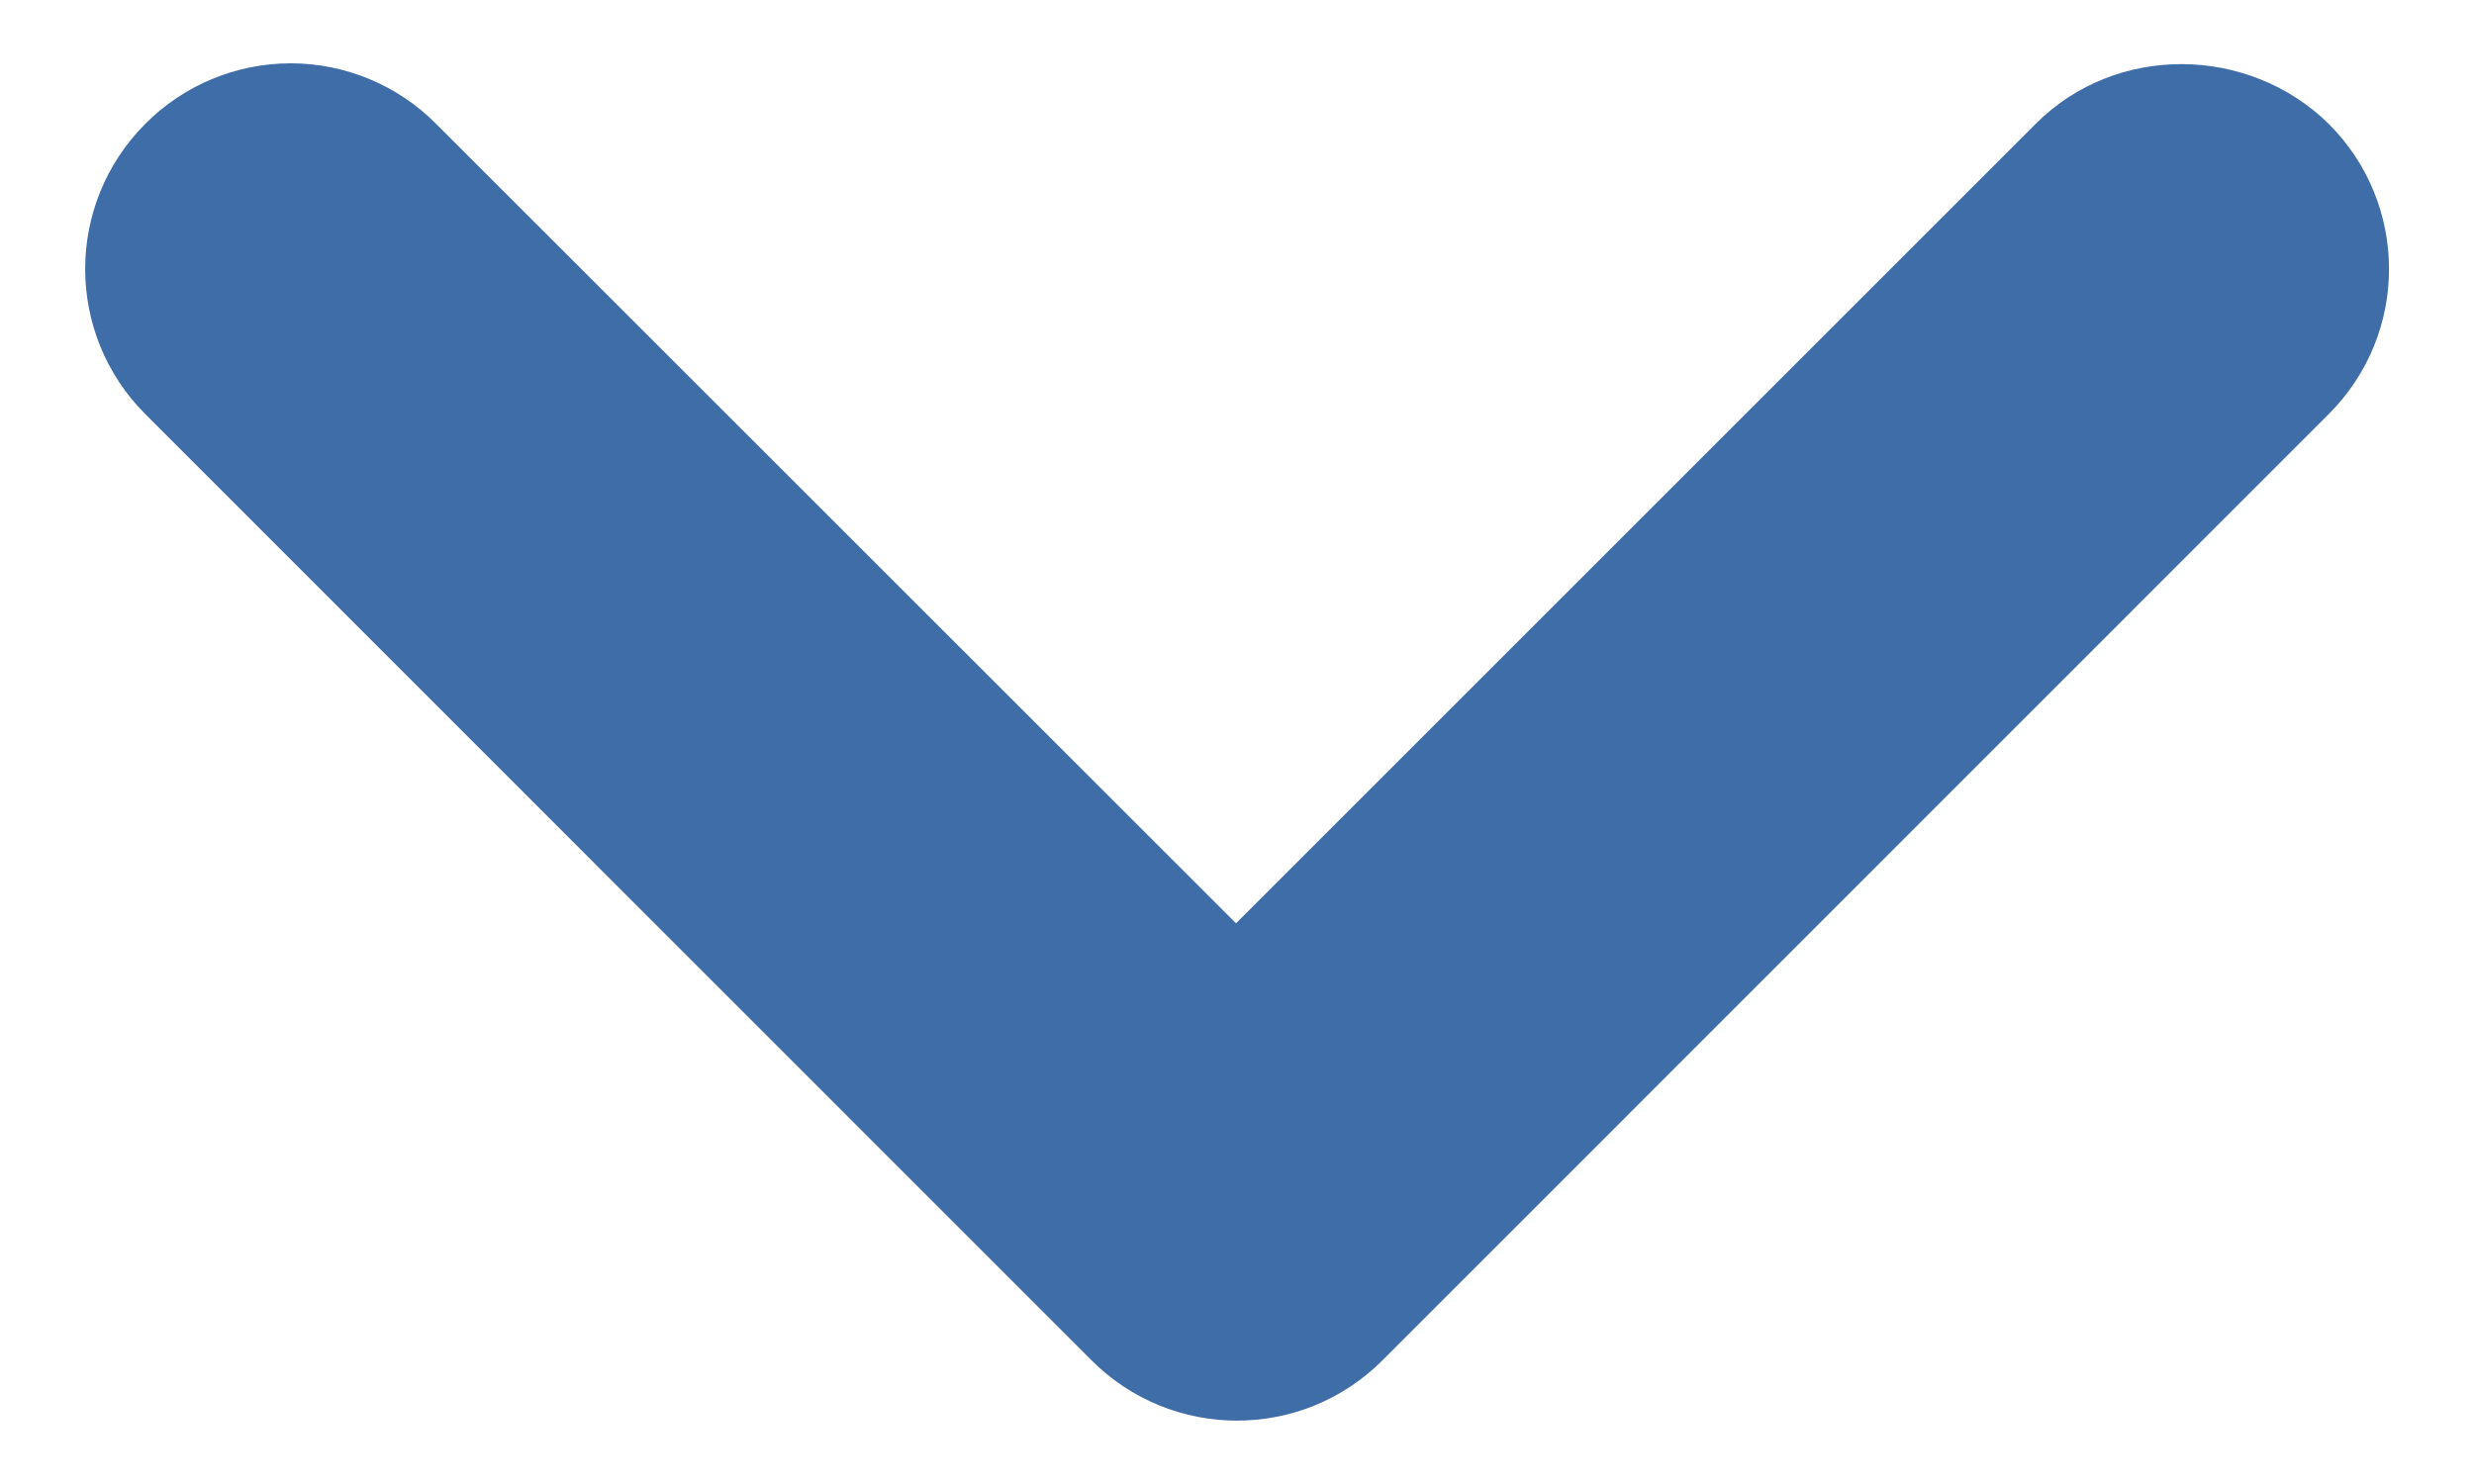
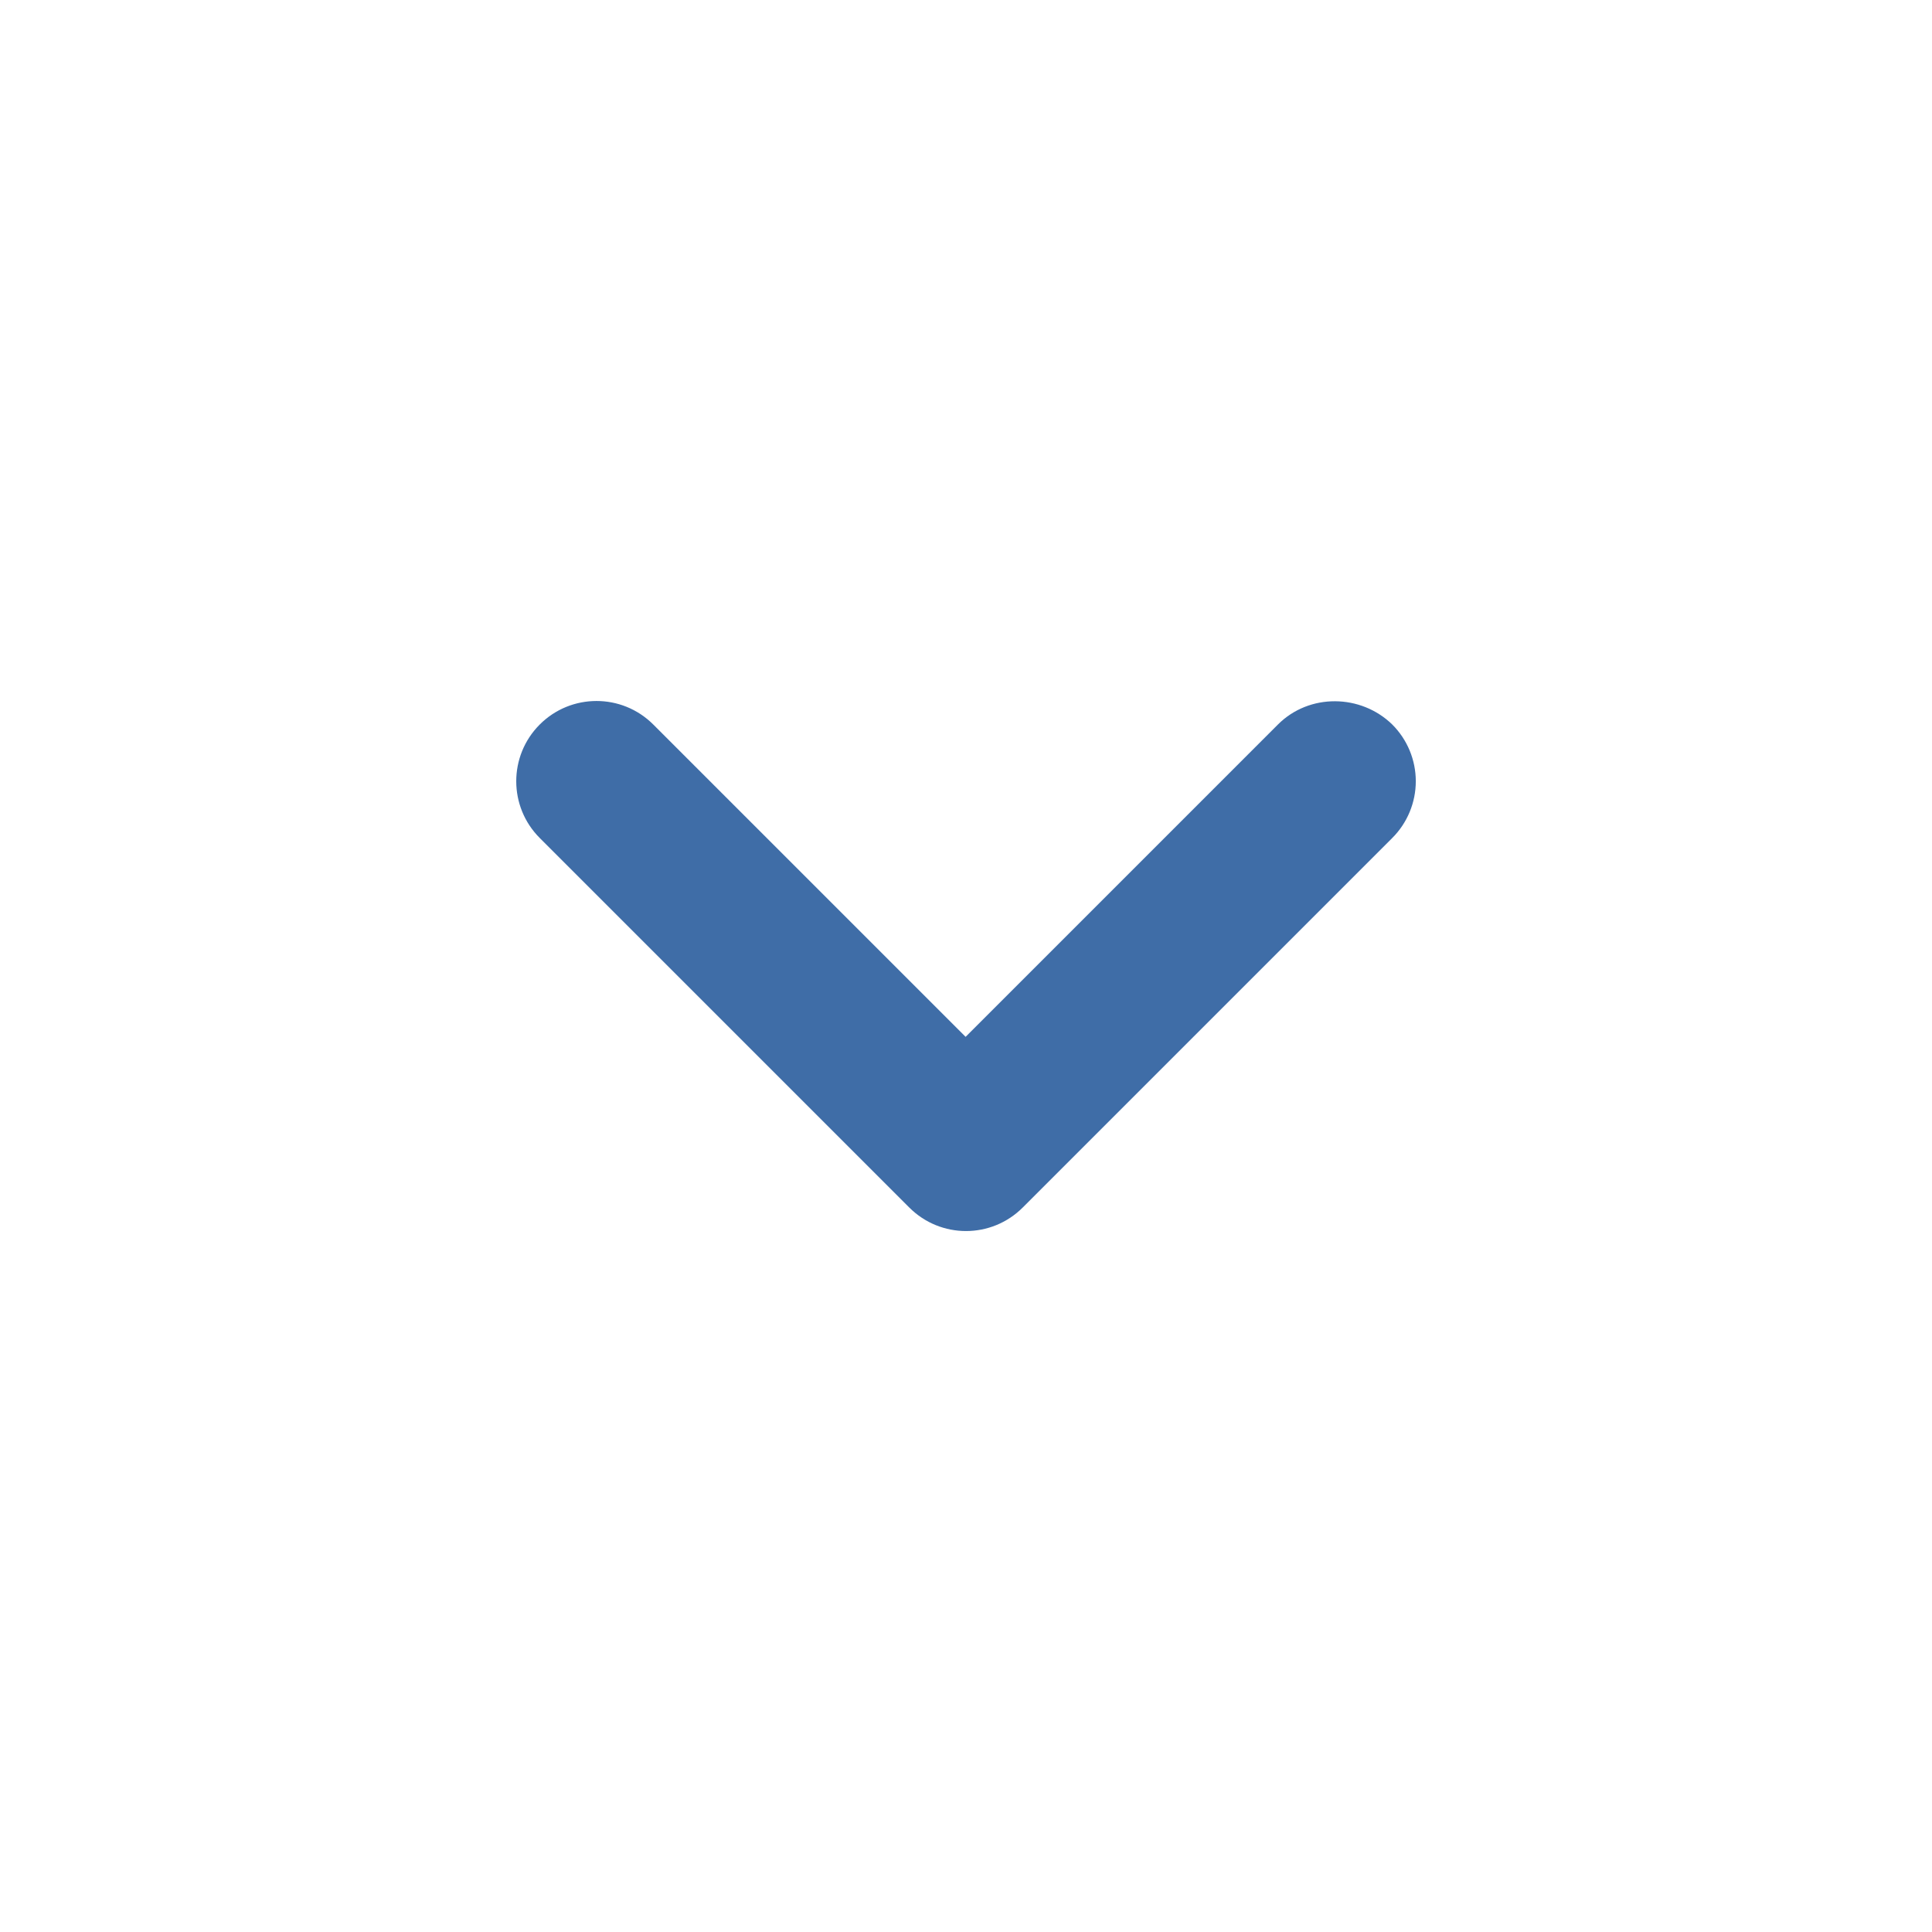
- <svg xmlns="http://www.w3.org/2000/svg" width="10" height="6" viewBox="0 0 10 6" fill="none">
-   <path d="M8.229 0.5L4.996 3.733L1.762 0.5C1.607 0.344 1.395 0.256 1.175 0.256C0.955 0.256 0.743 0.344 0.588 0.5C0.263 0.825 0.263 1.35 0.588 1.675L4.412 5.5C4.737 5.825 5.263 5.825 5.588 5.5L9.412 1.675C9.738 1.35 9.738 0.825 9.412 0.5C9.088 0.183 8.554 0.175 8.229 0.5Z" fill="#3F6DA7" />
+ <svg xmlns="http://www.w3.org/2000/svg" width="24" height="24" viewBox="0 0 24 24">
+   <path fill="#3F6DA7" d="M15.875 9l-3.88 3.88L8.115 9a.996.996 0 1 0-1.41 1.41l4.59 4.59c.39.39 1.02.39 1.41 0l4.59-4.59a.996.996 0 0 0 0-1.41c-.39-.38-1.03-.39-1.42 0z" />
</svg>
